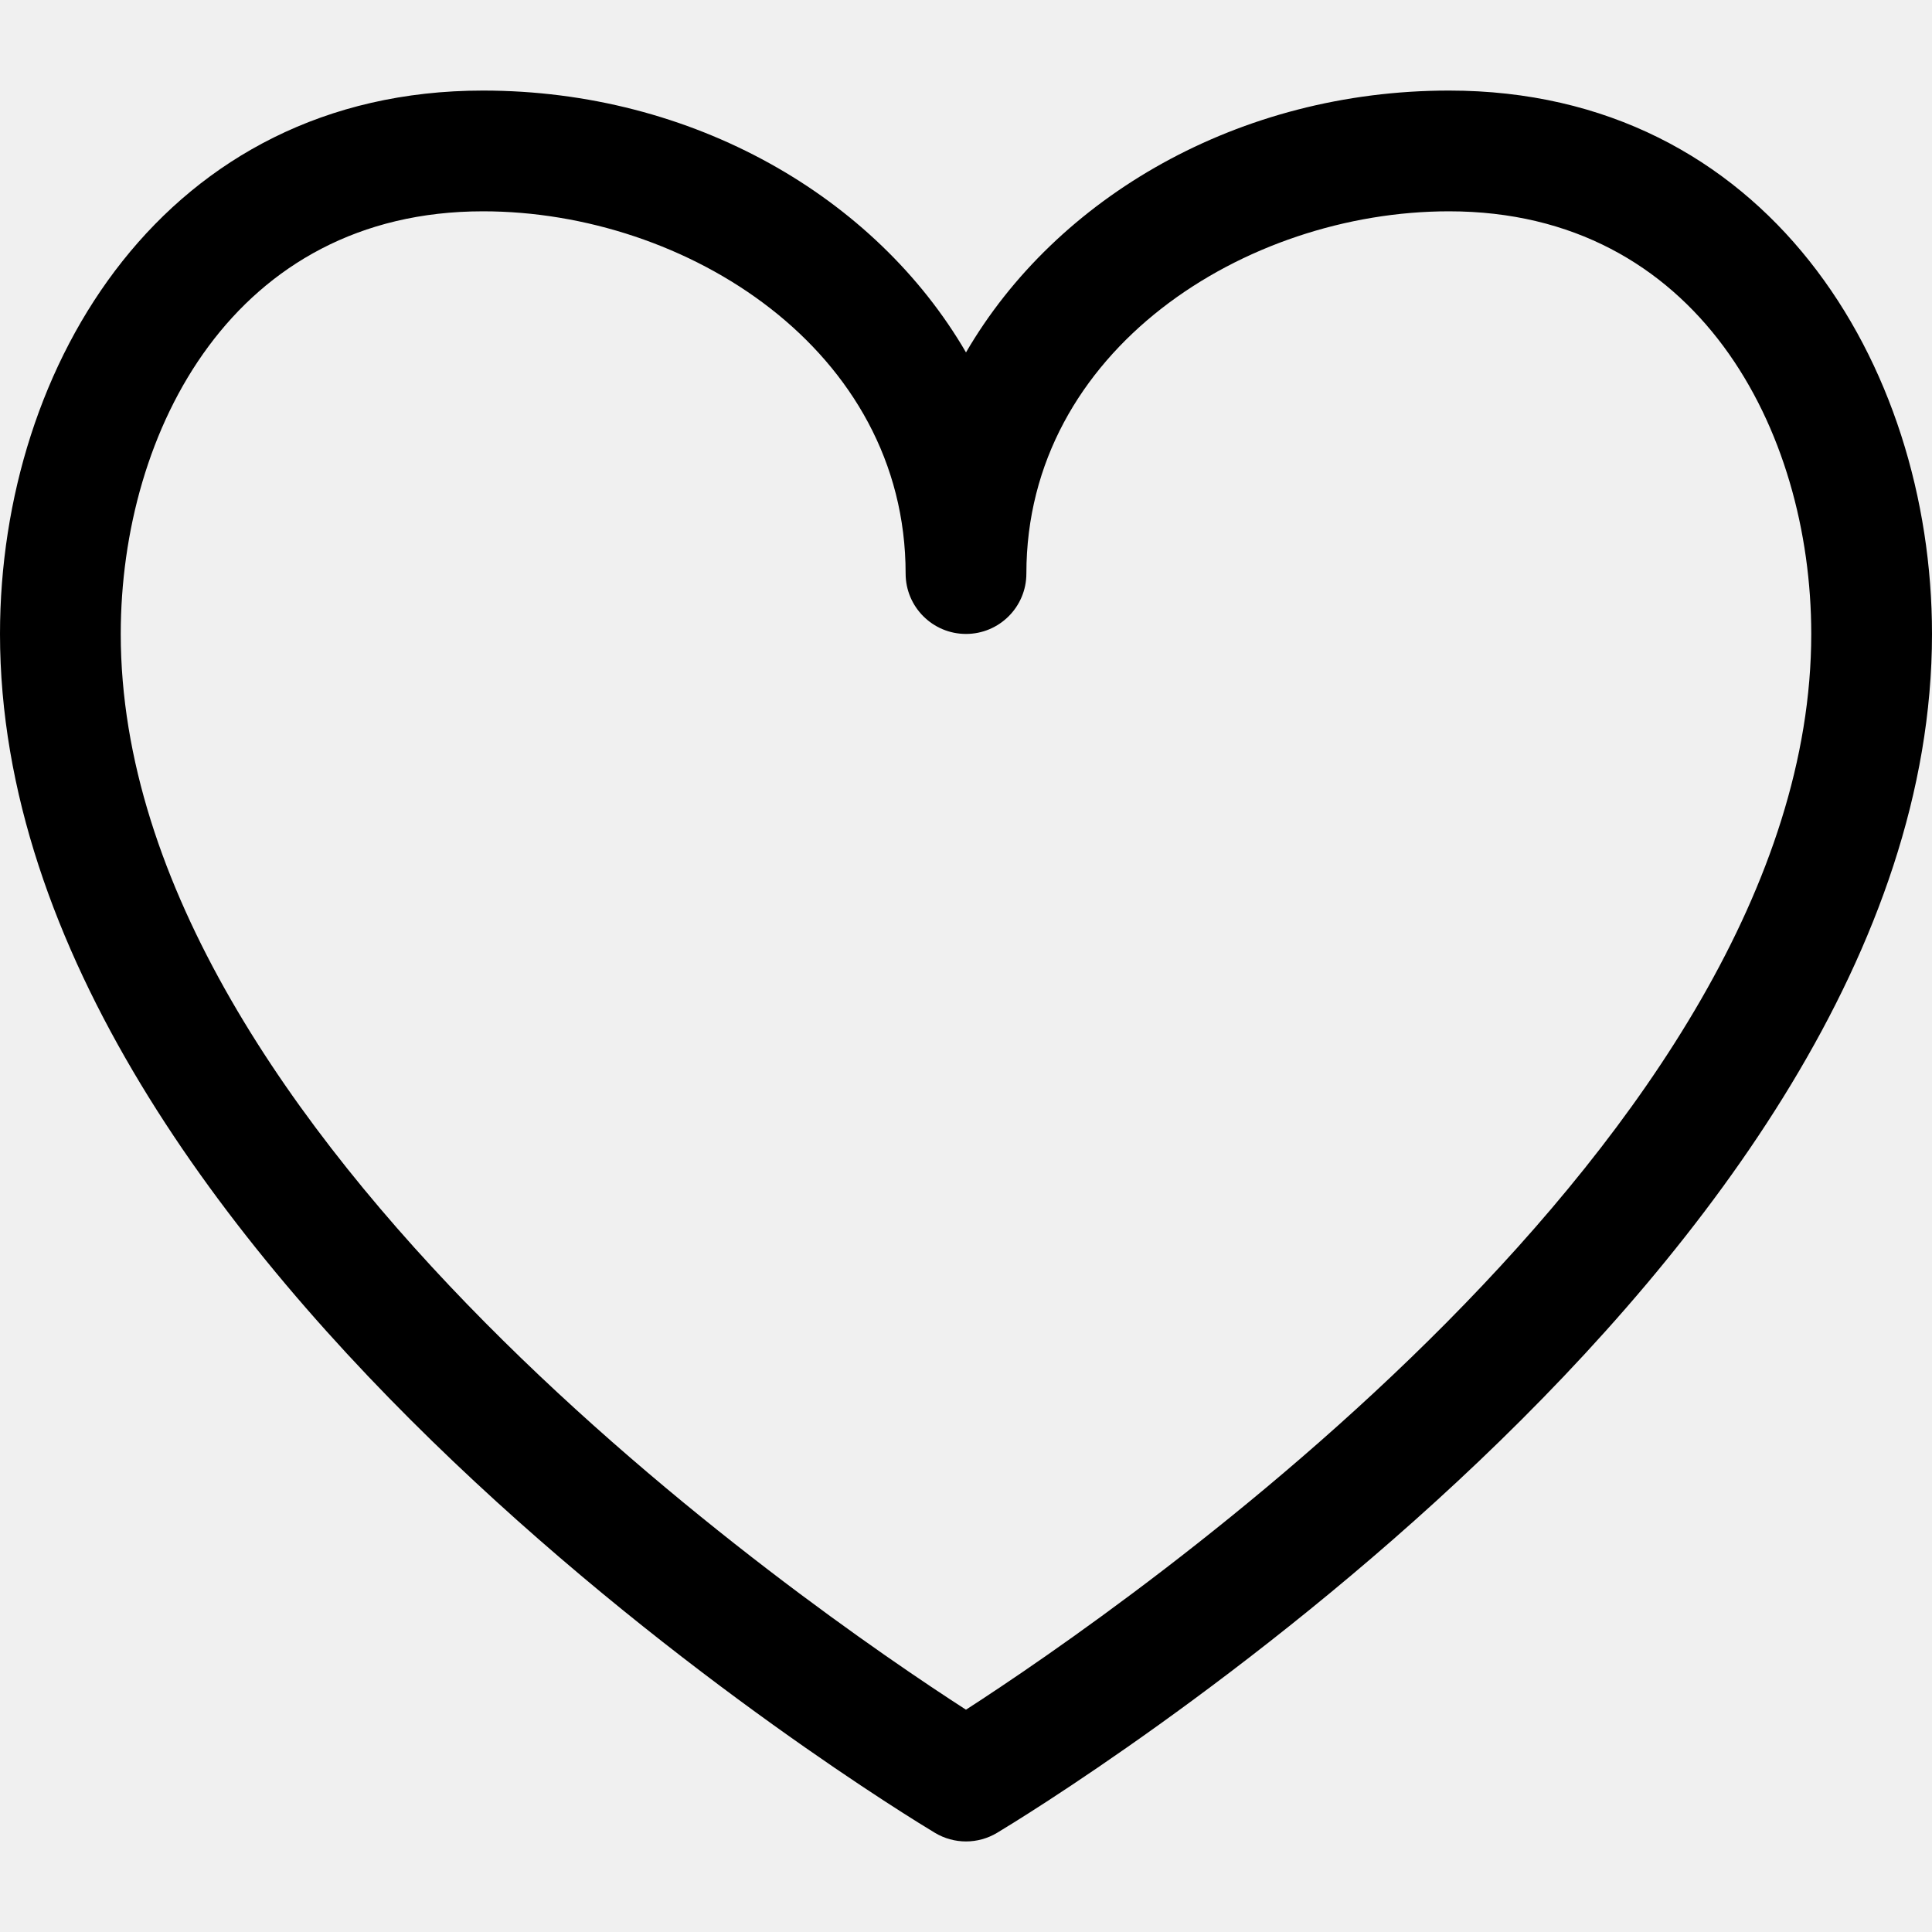
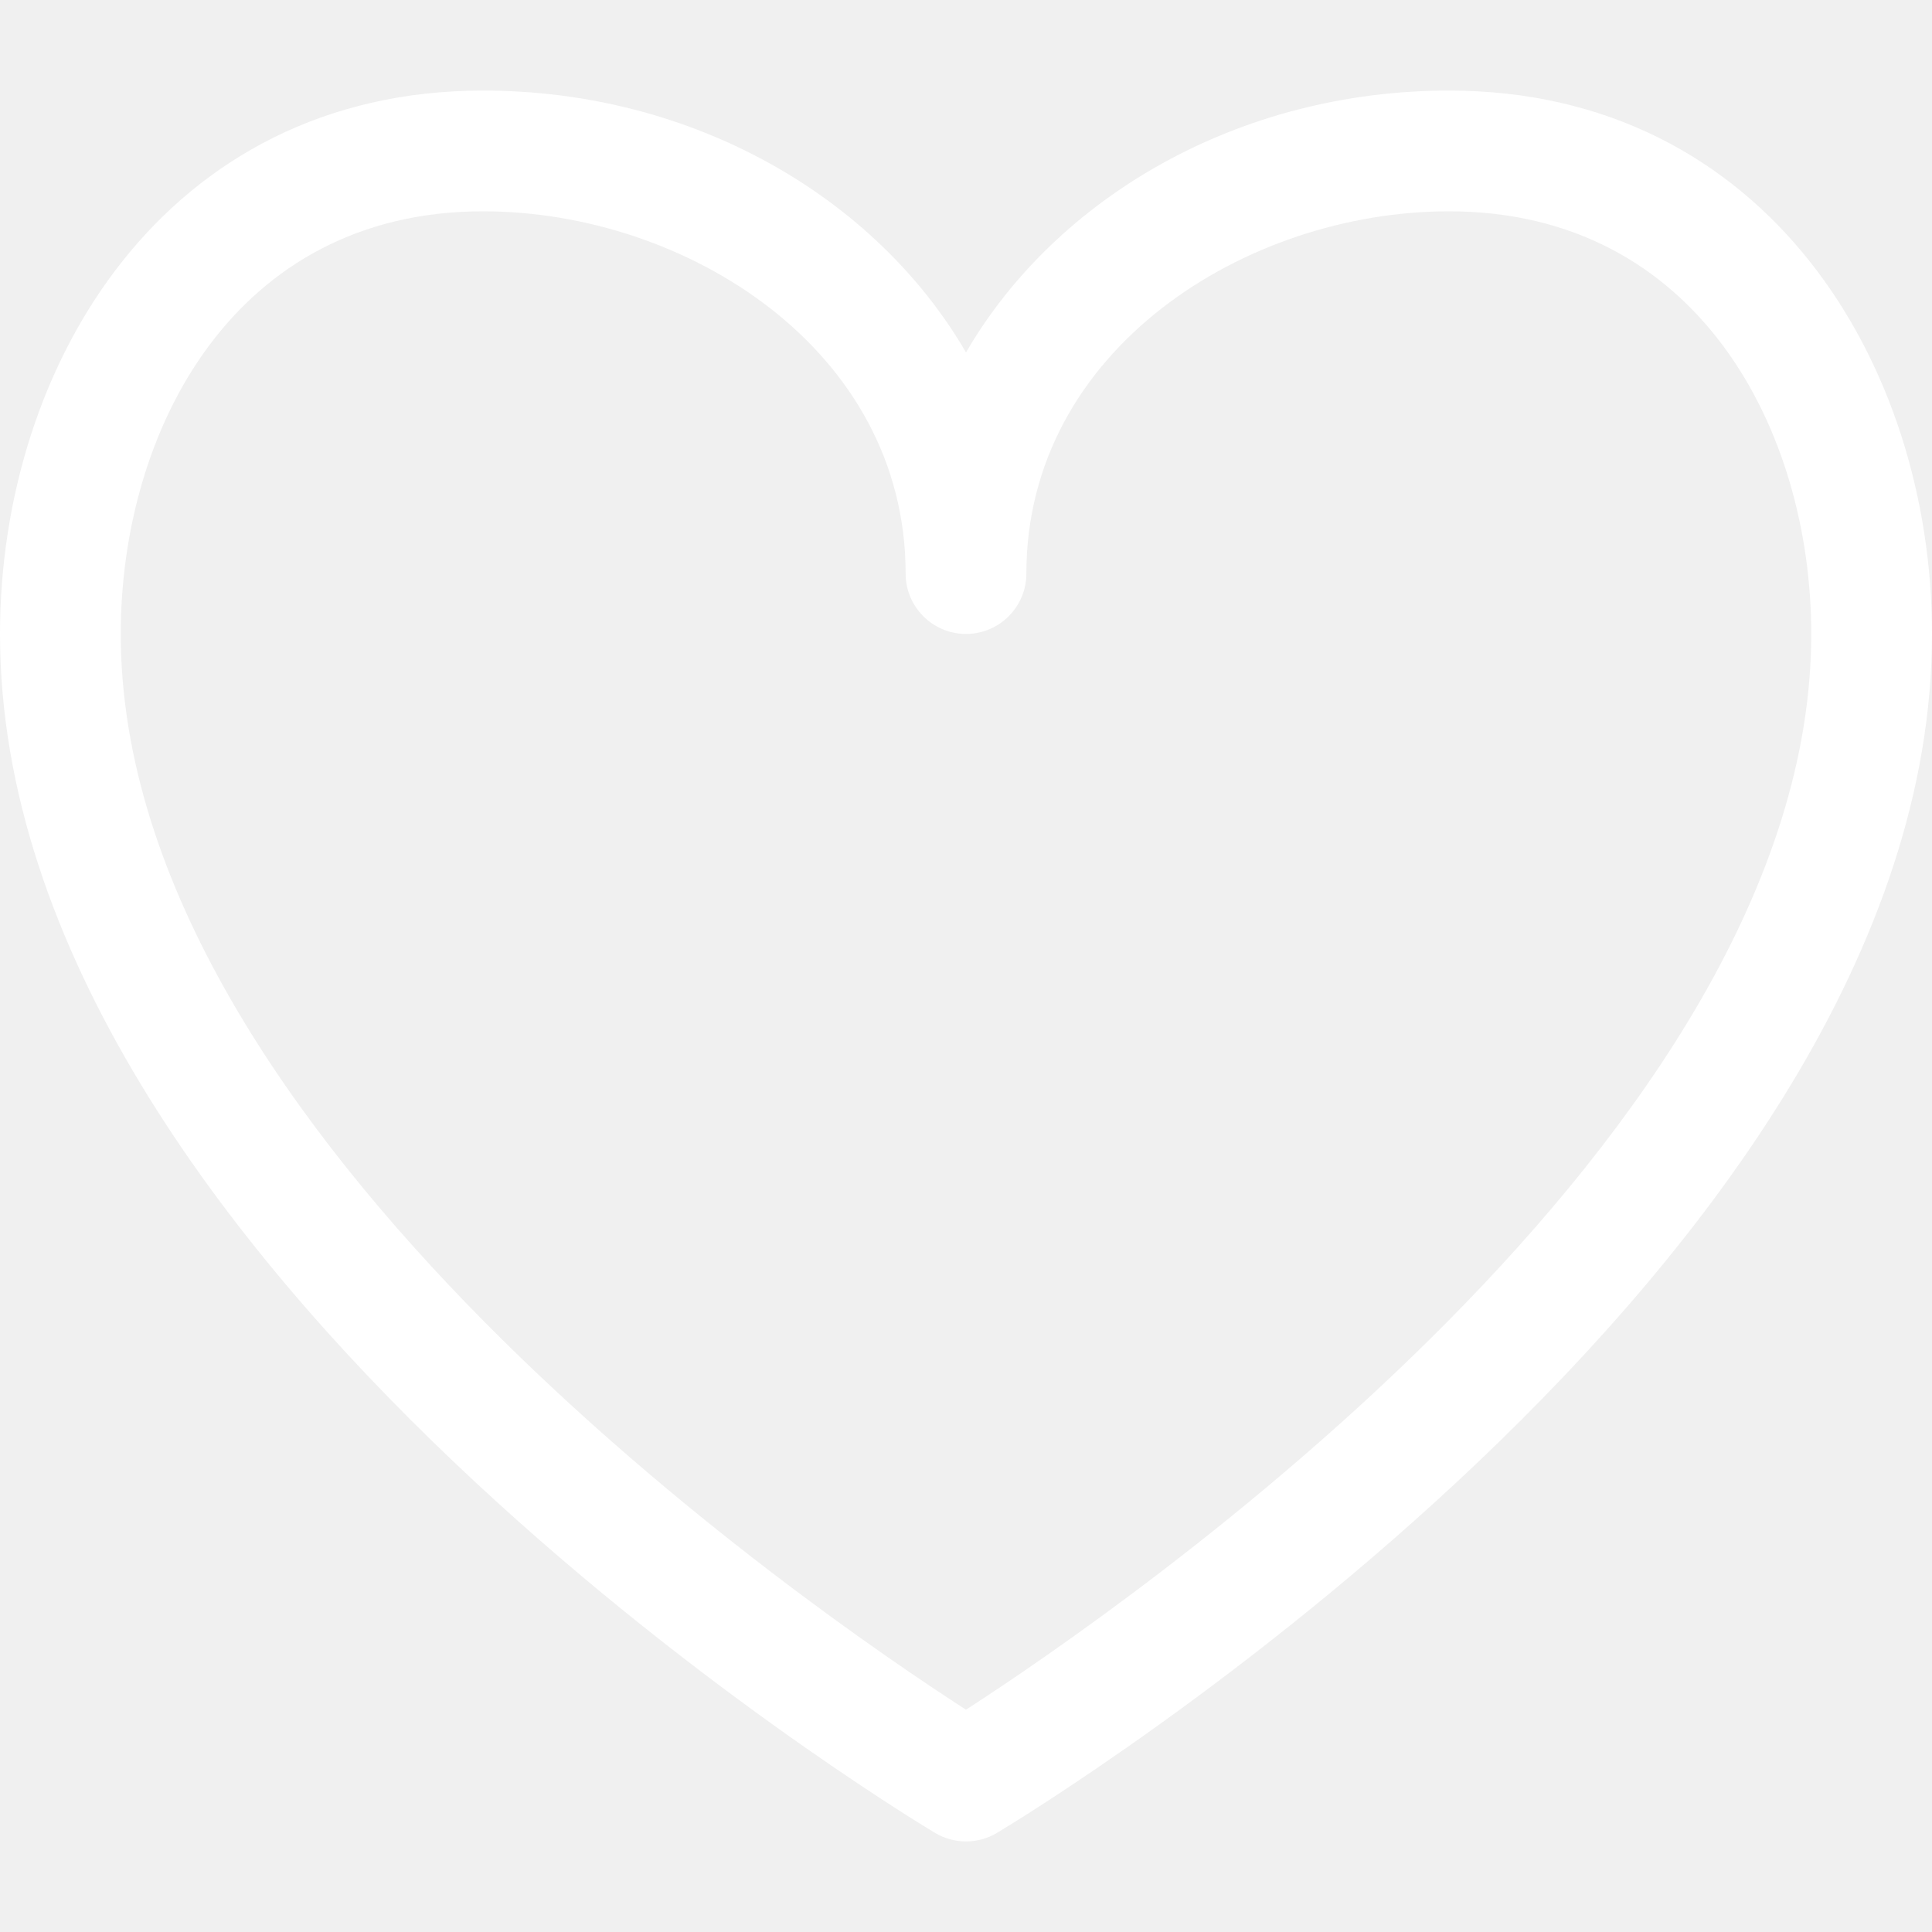
- <svg xmlns="http://www.w3.org/2000/svg" fill="#000000" version="1.1" id="Ebene_1" viewBox="0 0 64 64" enable-background="new 0 0 64 64" xml:space="preserve">
+ <svg xmlns="http://www.w3.org/2000/svg" fill="#ffffff" version="1.1" id="Ebene_1" viewBox="0 0 64 64" enable-background="new 0 0 64 64" xml:space="preserve">
  <g id="SVGRepo_bgCarrier" stroke-width="0" />
  <g id="SVGRepo_tracerCarrier" stroke-linecap="round" stroke-linejoin="round" />
  <g id="SVGRepo_iconCarrier">
    <g>
      <path d="M48,3c-6.957,0-13.005,3.527-16,8.674C29.005,6.527,22.957,3,16,3C5.496,3,0,12.055,0,21 c0,20.892,29.706,38.956,30.971,39.715C31.288,60.905,31.644,61,32,61s0.712-0.095,1.029-0.285C34.294,59.956,64,41.892,64,21 C64,12.055,58.504,3,48,3z M31.999,56.636C26.83,53.301,4,37.625,4,21C4,14.257,7.755,7,16,7c6.733,0,14,4.588,14,12 c0,1.104,0.896,2,2,2s2-0.896,2-2c0-7.412,7.267-12,14-12c8.245,0,12,7.257,12,14C60,37.605,37.166,53.299,31.999,56.636z" />
    </g>
  </g>
</svg>
